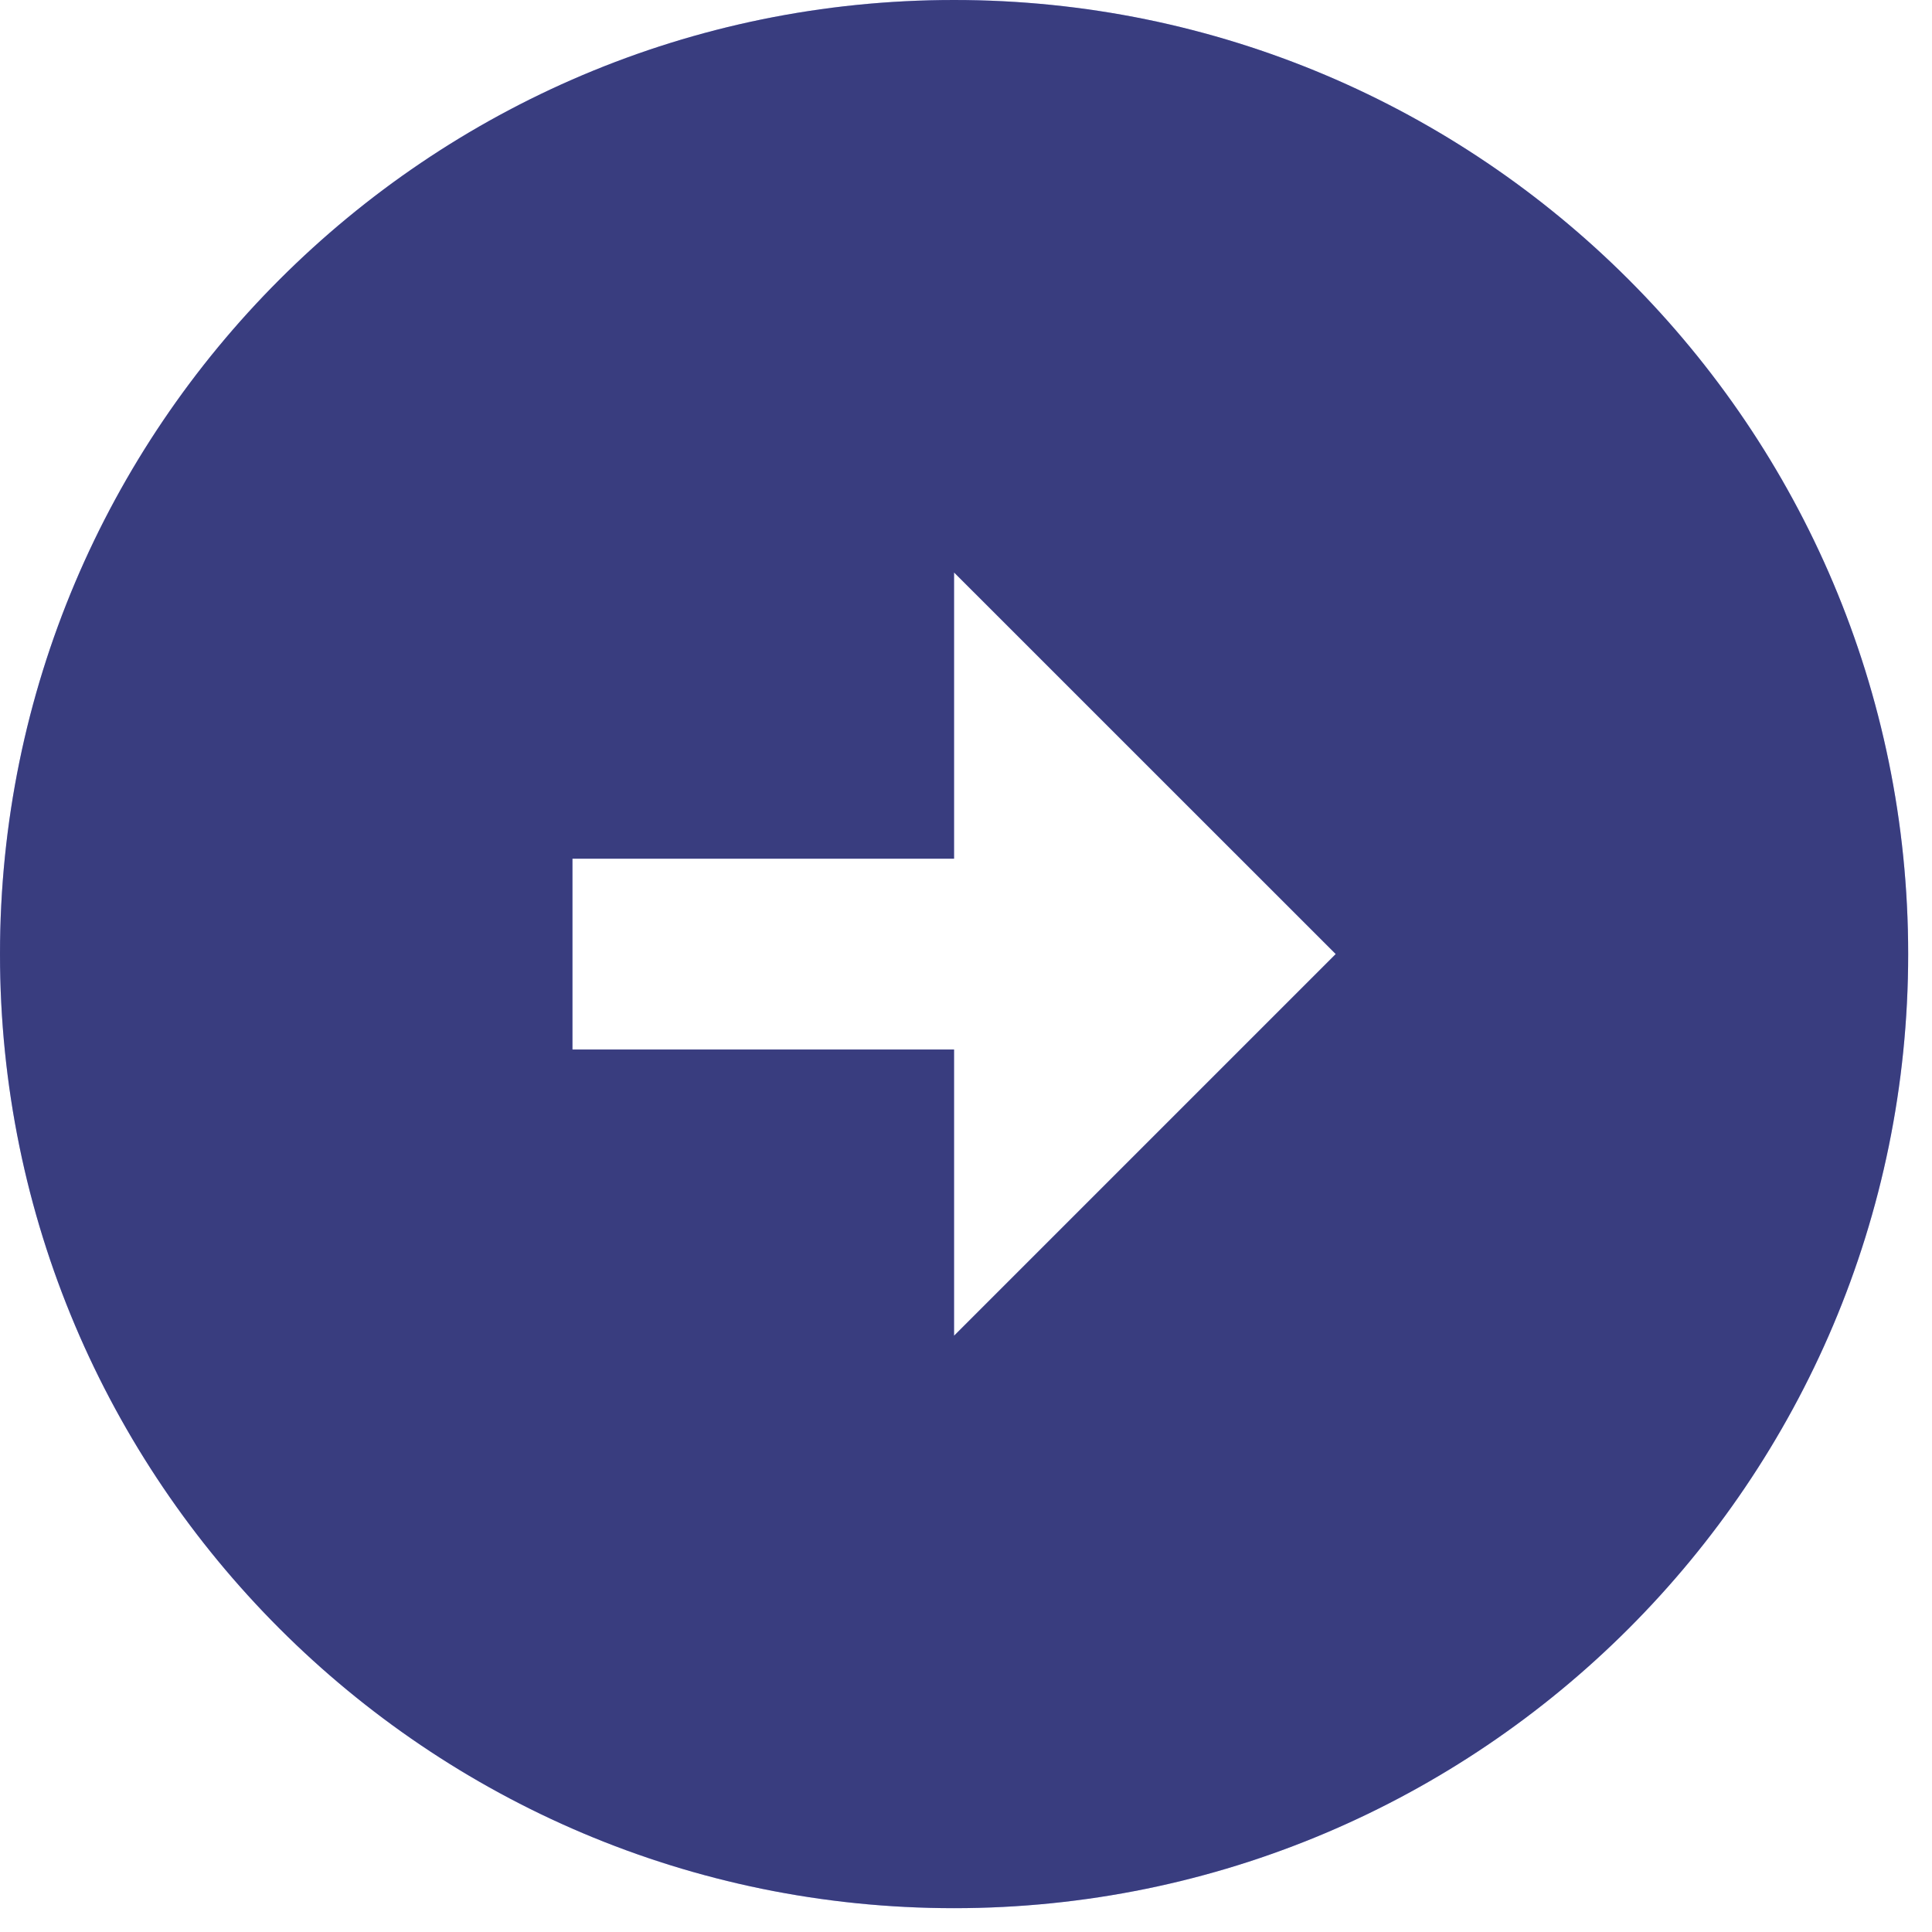
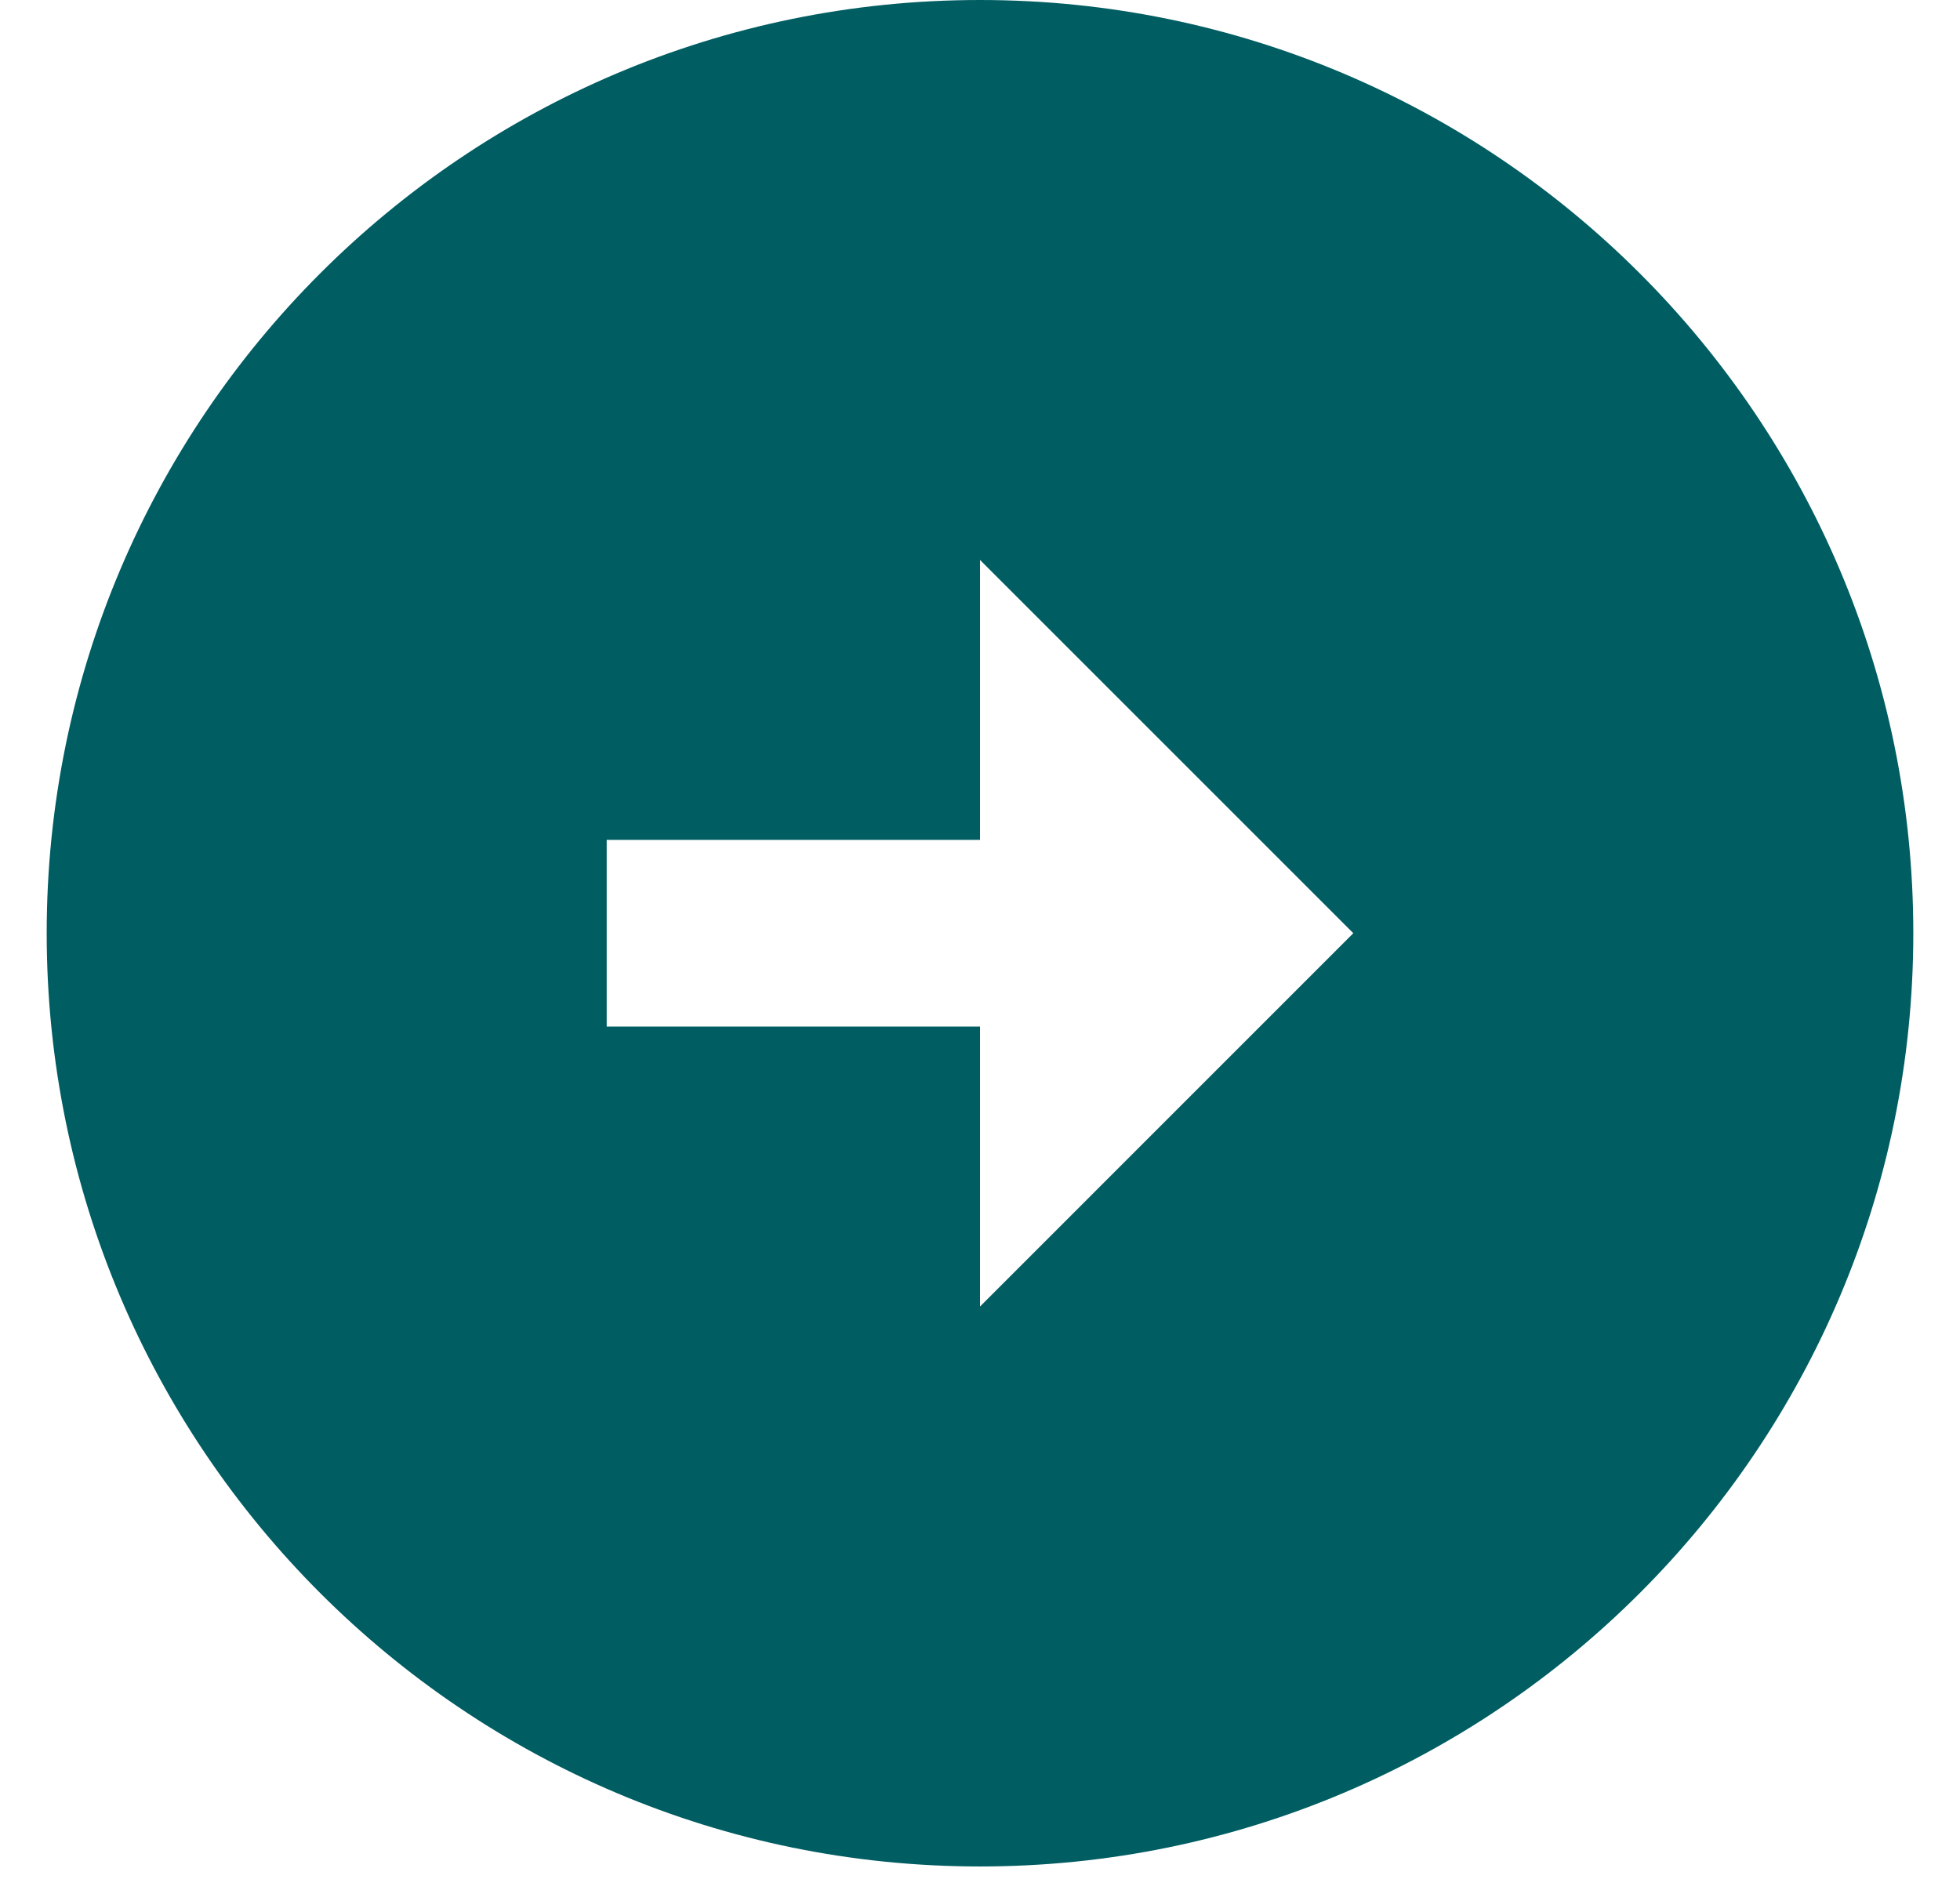
- <svg xmlns="http://www.w3.org/2000/svg" width="27" height="27" viewBox="0 0 27 27" fill="none">
-   <path d="M26.667 13.333C26.667 5.973 20.693 0 13.333 0C5.973 0 0 5.973 0 13.333C0 20.693 5.973 26.667 13.333 26.667C20.693 26.667 26.667 20.693 26.667 13.333ZM13.333 14.667H8V12H13.333V8L18.667 13.333L13.333 18.667V14.667Z" fill="#727AFF" />
-   <path d="M26.667 13.333C26.667 5.973 20.693 0 13.333 0C5.973 0 0 5.973 0 13.333C0 20.693 5.973 26.667 13.333 26.667C20.693 26.667 26.667 20.693 26.667 13.333ZM13.333 14.667H8V12H13.333V8L18.667 13.333L13.333 18.667V14.667Z" fill="black" fill-opacity="0.5" />
+ <svg xmlns="http://www.w3.org/2000/svg" width="28" height="27" viewBox="0 0 28 27" fill="none">
+   <path d="M27.333 13.333C27.333 5.973 21.36 0 14 0C6.64 0 0.667 5.973 0.667 13.333C0.667 20.693 6.64 26.667 14 26.667C21.36 26.667 27.333 20.693 27.333 13.333ZM14 14.667H8.667V12H14V8L19.333 13.333L14 18.667V14.667Z" fill="#005D62" />
</svg>
